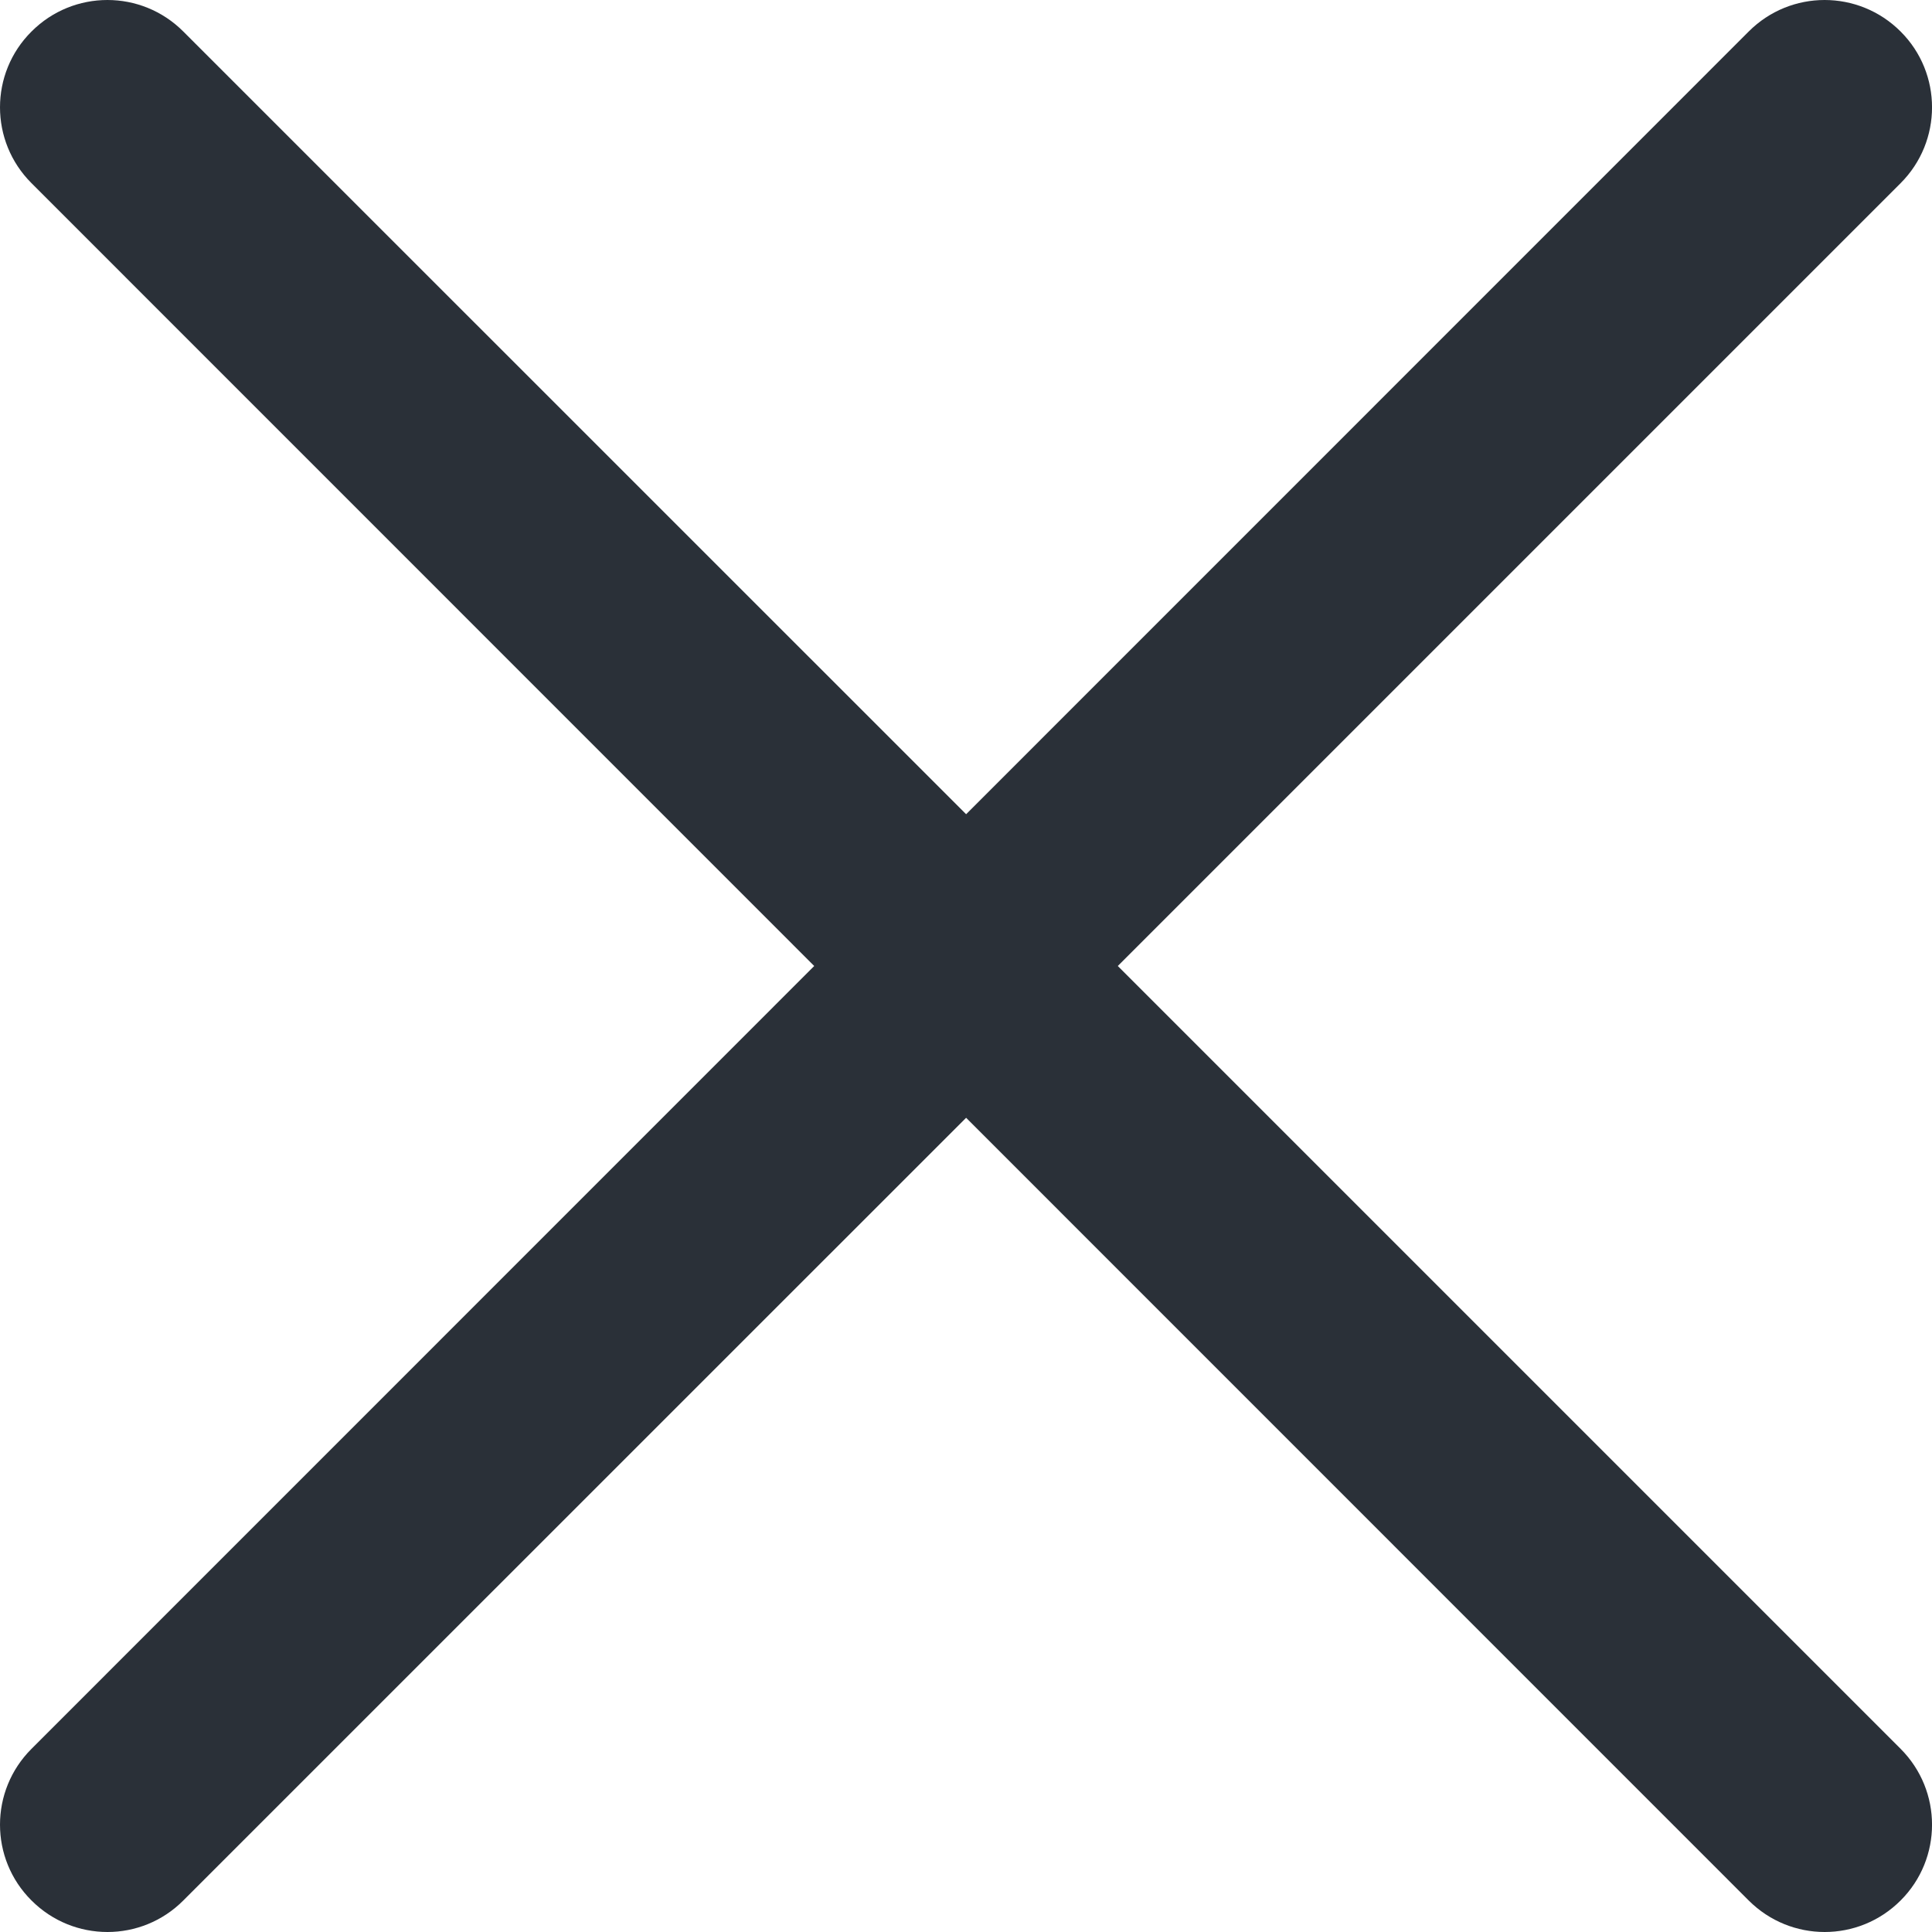
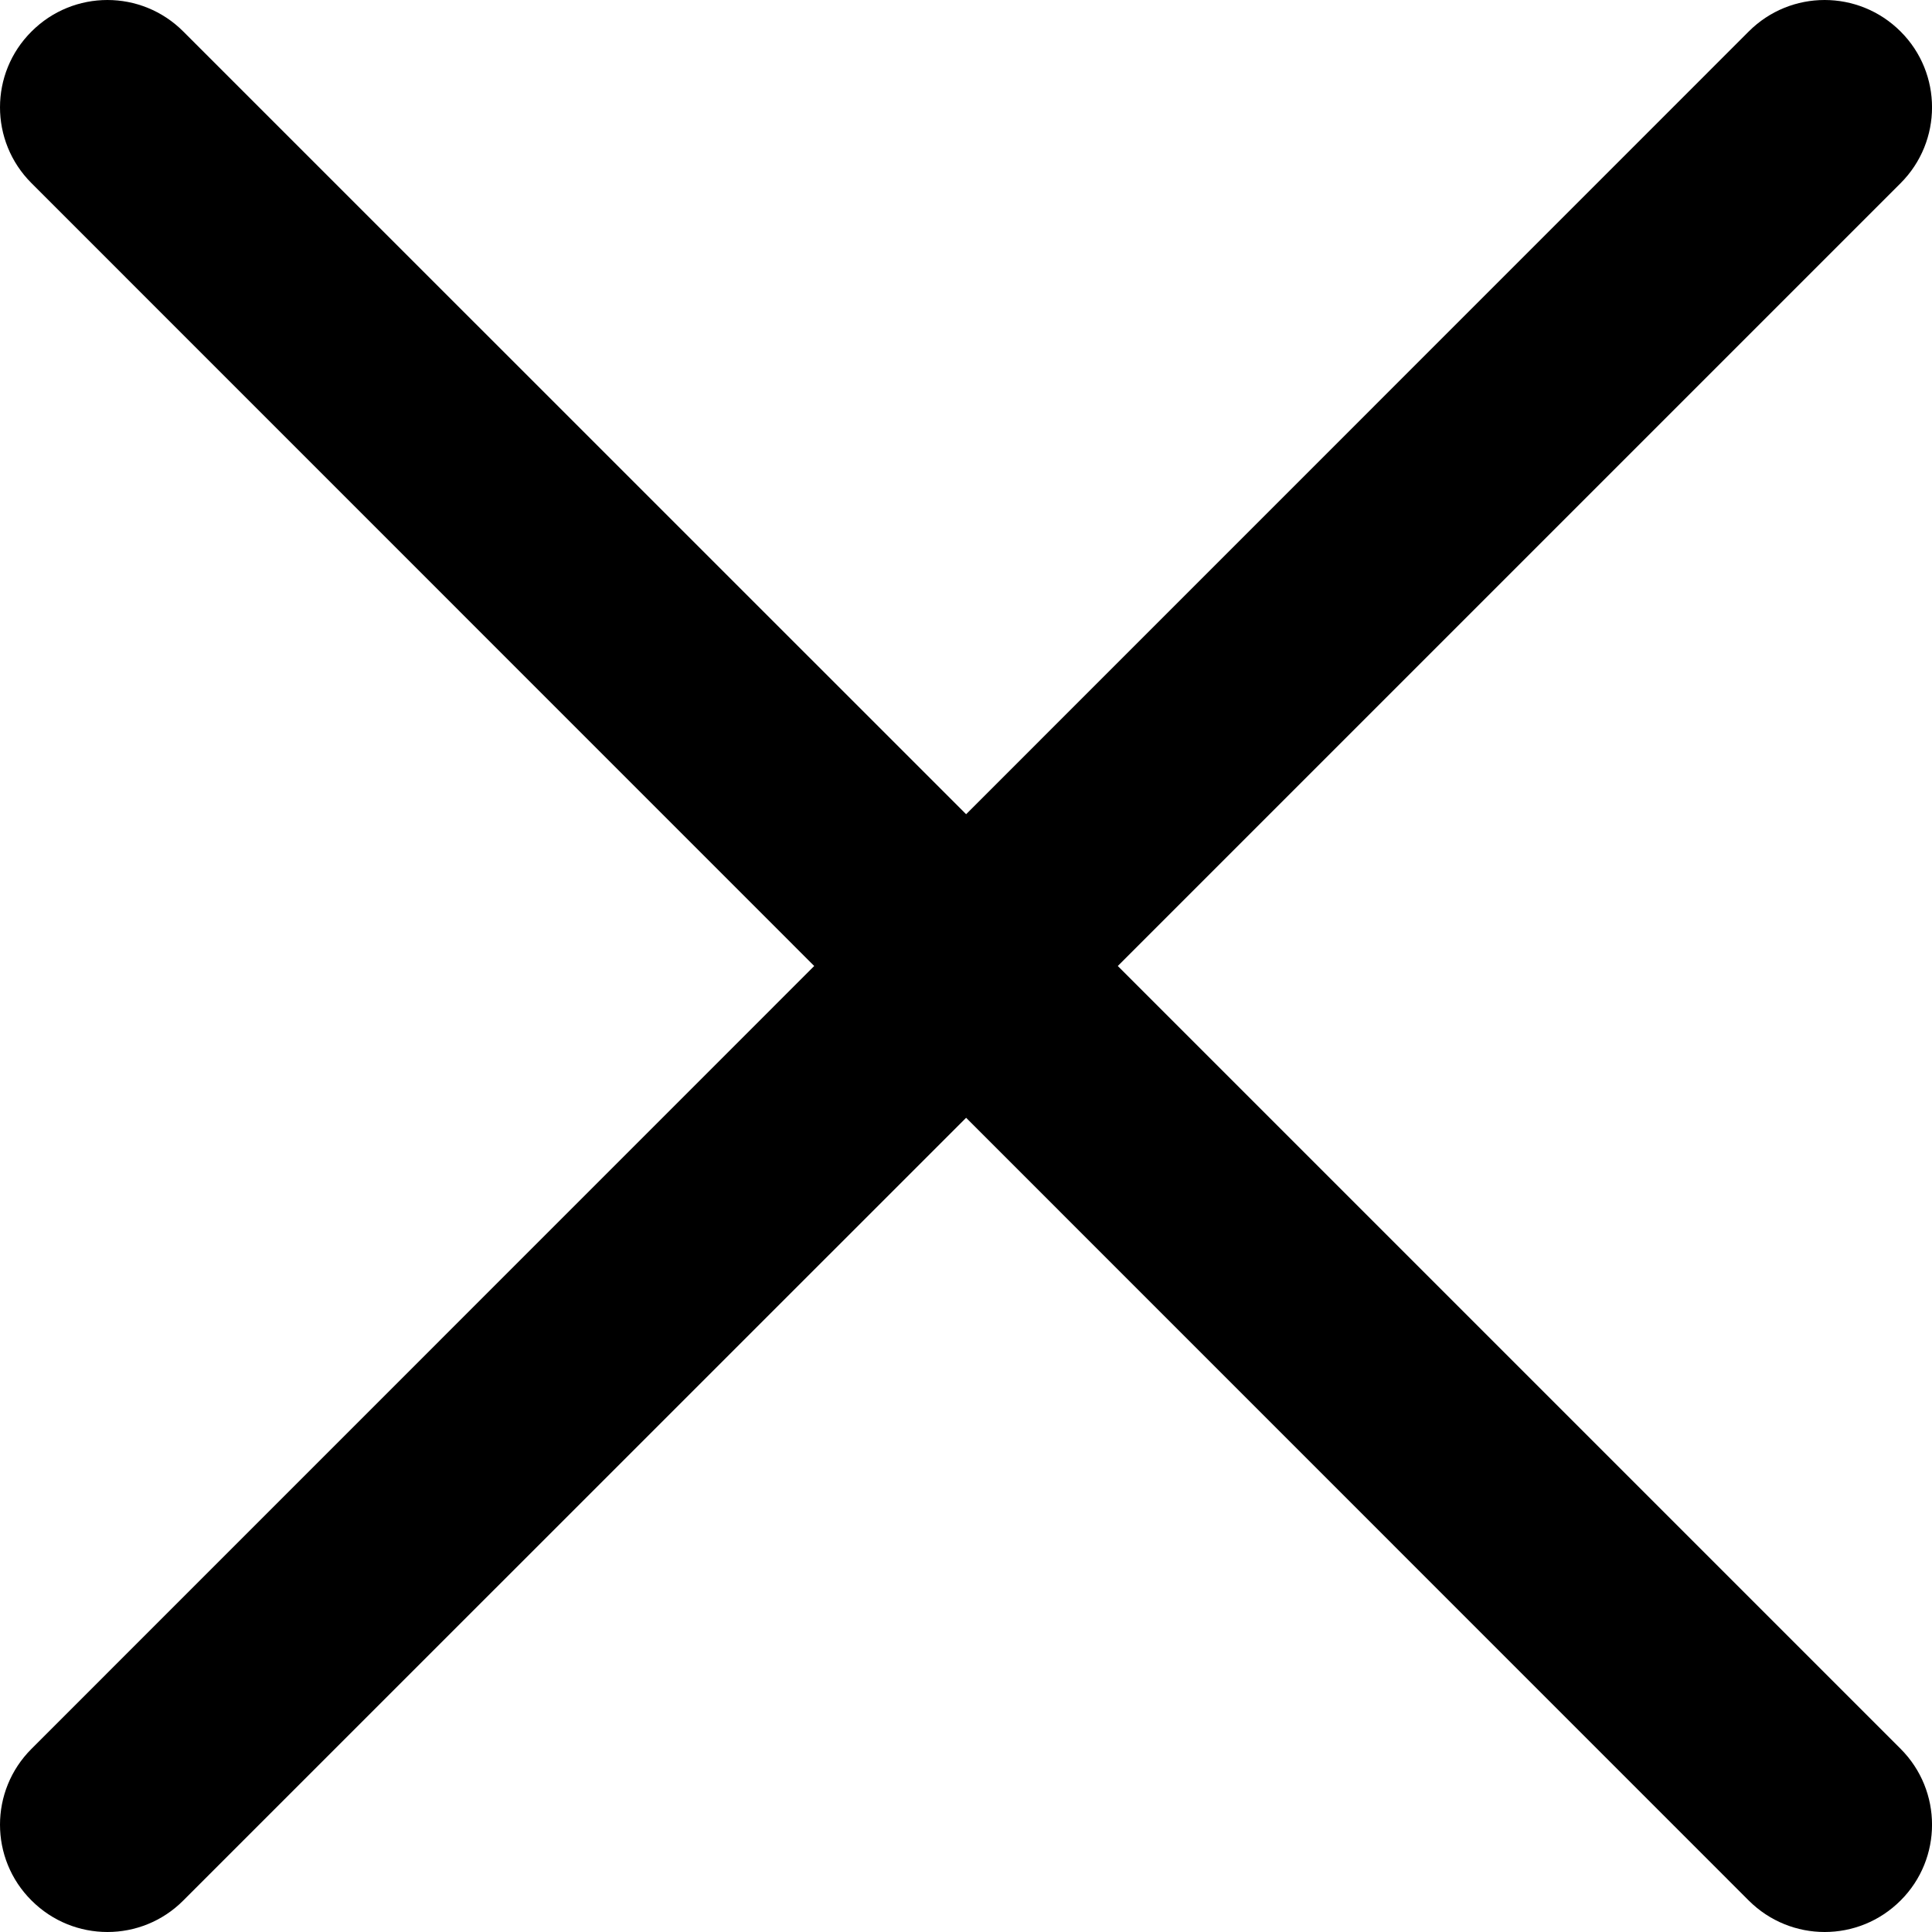
<svg xmlns="http://www.w3.org/2000/svg" width="16" height="16" viewBox="0 0 16 16" fill="none">
-   <path fill-rule="evenodd" clip-rule="evenodd" d="M0.261 0.261C-0.087 0.607 -0.087 1.17 0.261 1.517L6.743 8L0.261 14.483C-0.087 14.83 -0.087 15.393 0.261 15.739C0.435 15.913 0.662 16 0.89 16C1.117 16 1.345 15.913 1.518 15.739L8.001 9.257L14.482 15.739C14.656 15.913 14.884 16 15.111 16C15.339 16 15.566 15.913 15.74 15.739C16.087 15.393 16.087 14.83 15.74 14.483L9.257 8L15.74 1.517C16.087 1.17 16.087 0.607 15.74 0.261C15.392 -0.087 14.829 -0.087 14.482 0.261L8.001 6.743L1.518 0.261C1.171 -0.087 0.608 -0.087 0.261 0.261Z" fill="#2A3038" />
+   <path fill-rule="evenodd" clip-rule="evenodd" d="M0.261 0.261C-0.087 0.607 -0.087 1.17 0.261 1.517L6.743 8L0.261 14.483C-0.087 14.83 -0.087 15.393 0.261 15.739C0.435 15.913 0.662 16 0.89 16C1.117 16 1.345 15.913 1.518 15.739L8.001 9.257L14.482 15.739C14.656 15.913 14.884 16 15.111 16C15.339 16 15.566 15.913 15.74 15.739C16.087 15.393 16.087 14.83 15.74 14.483L9.257 8L15.74 1.517C16.087 1.17 16.087 0.607 15.74 0.261C15.392 -0.087 14.829 -0.087 14.482 0.261L8.001 6.743L1.518 0.261C1.171 -0.087 0.608 -0.087 0.261 0.261Z" fill="currentColor" />
</svg>
